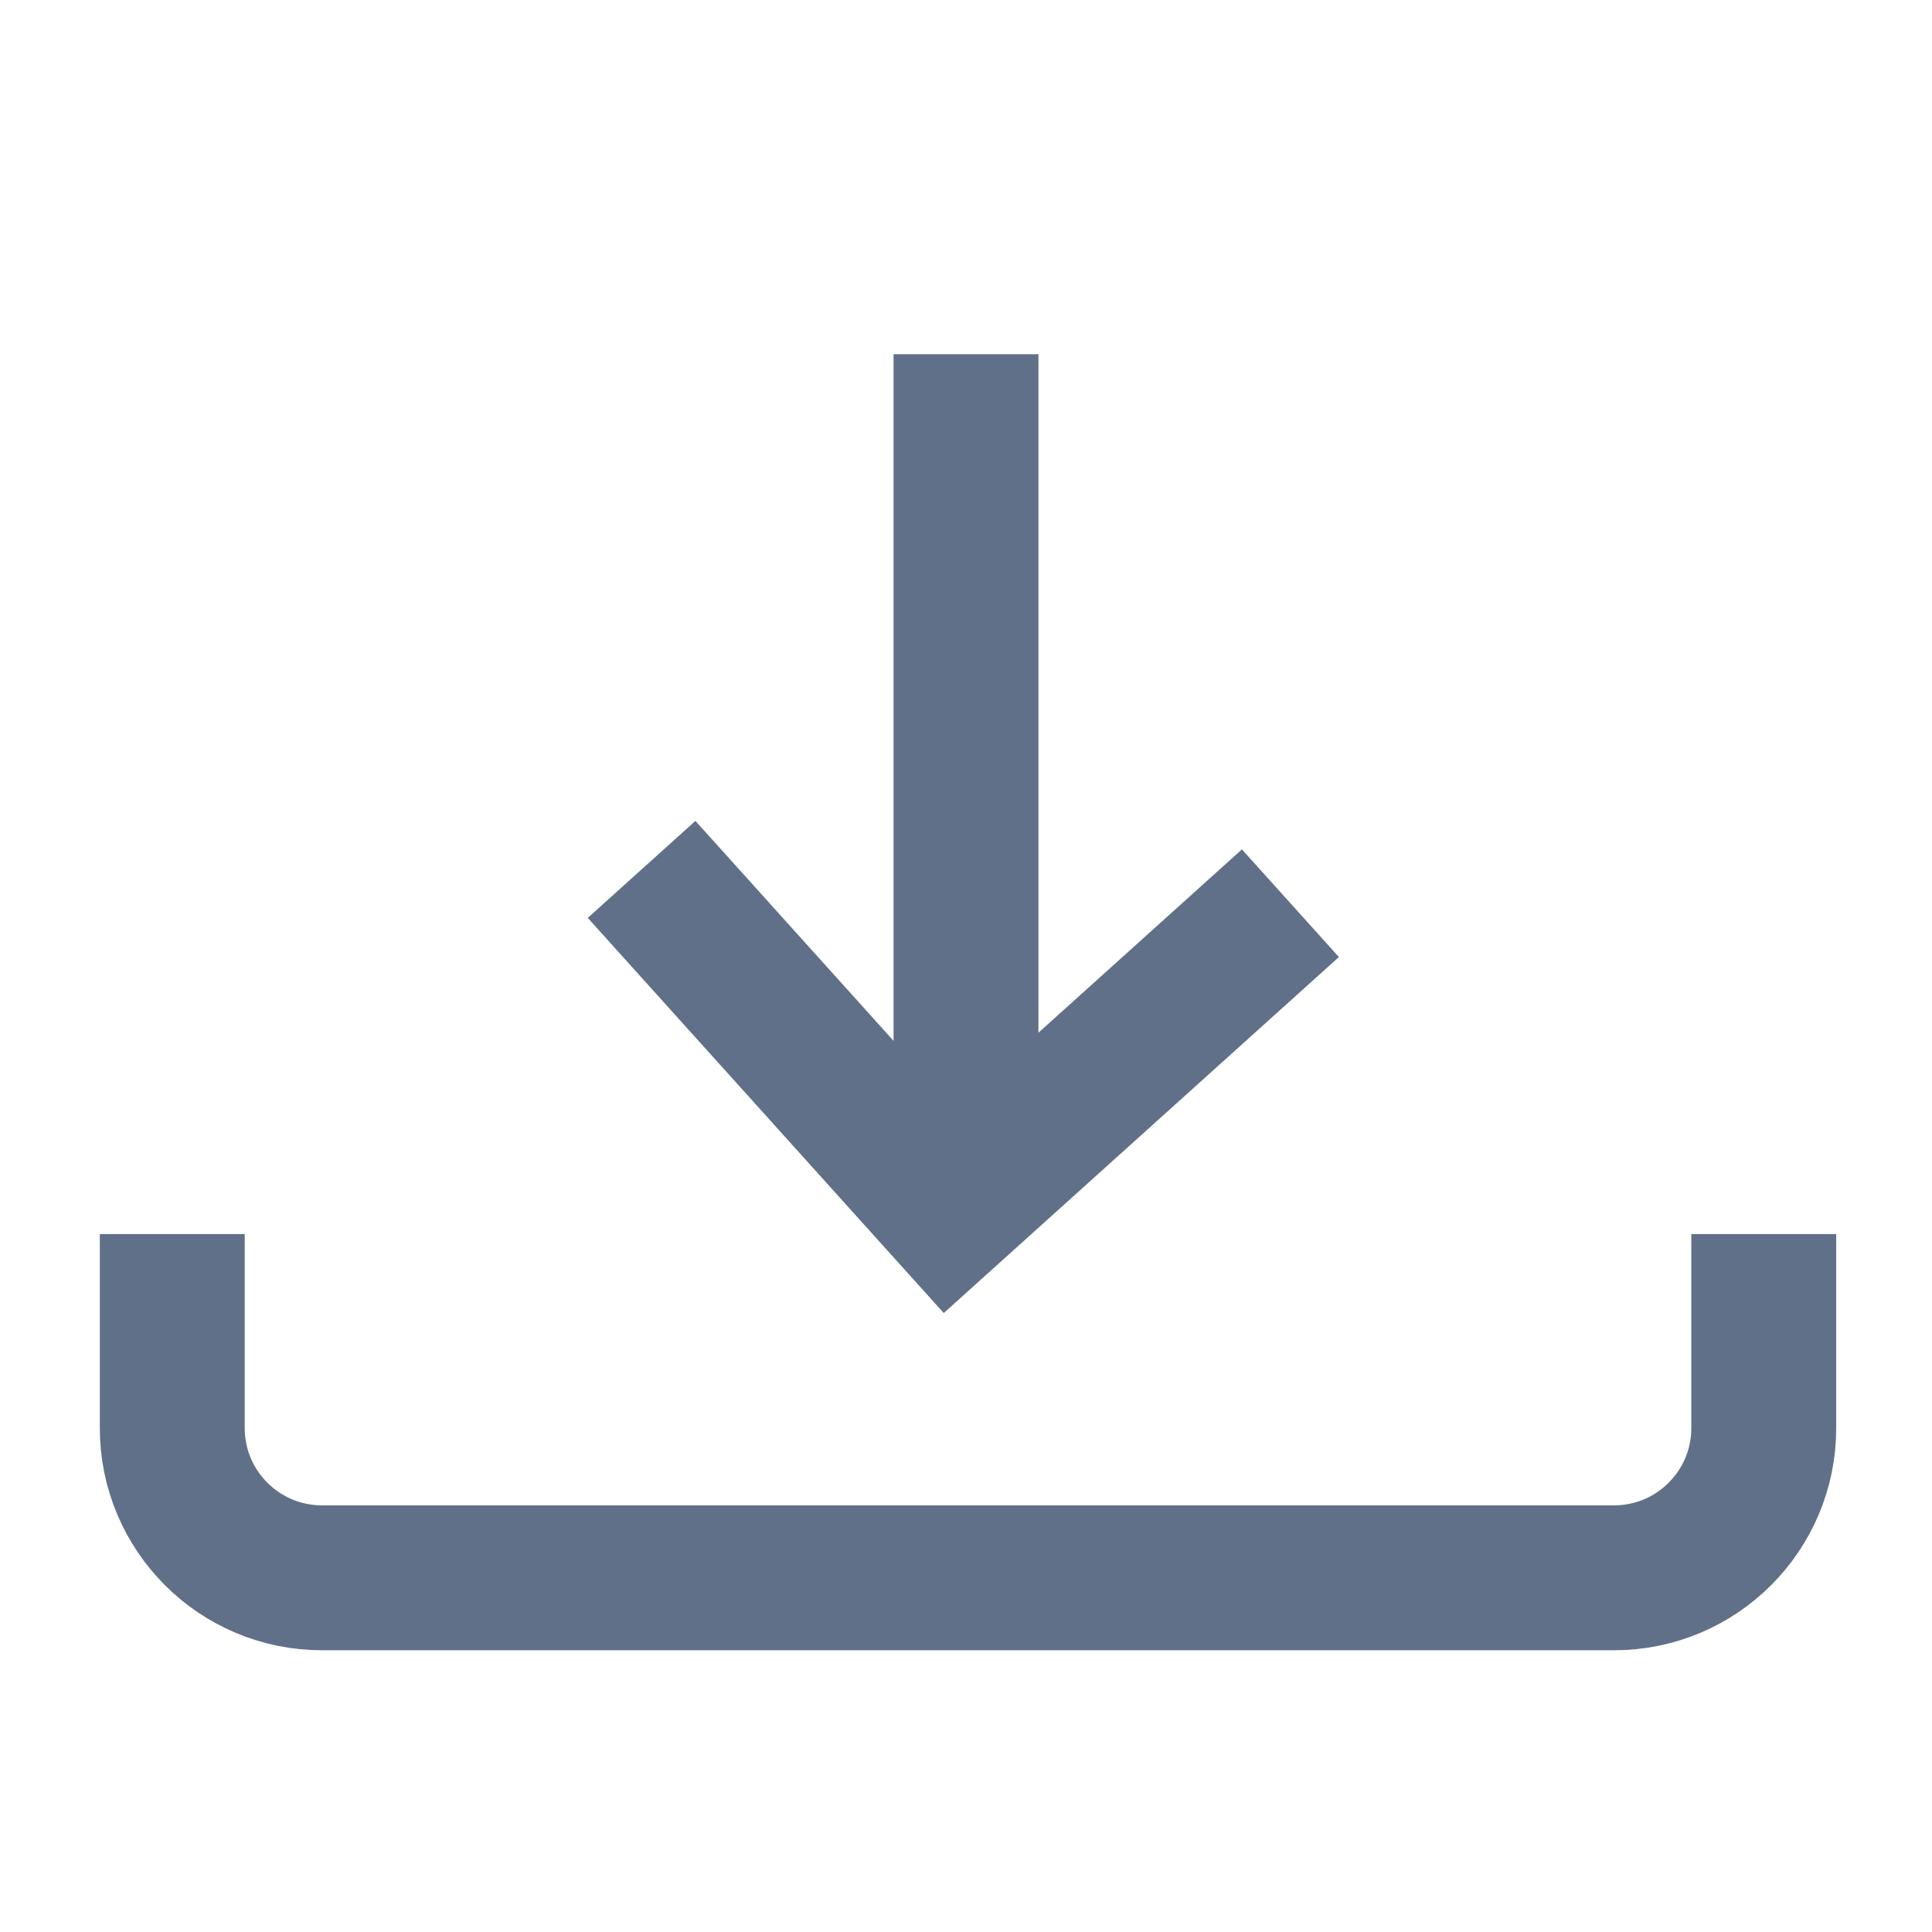
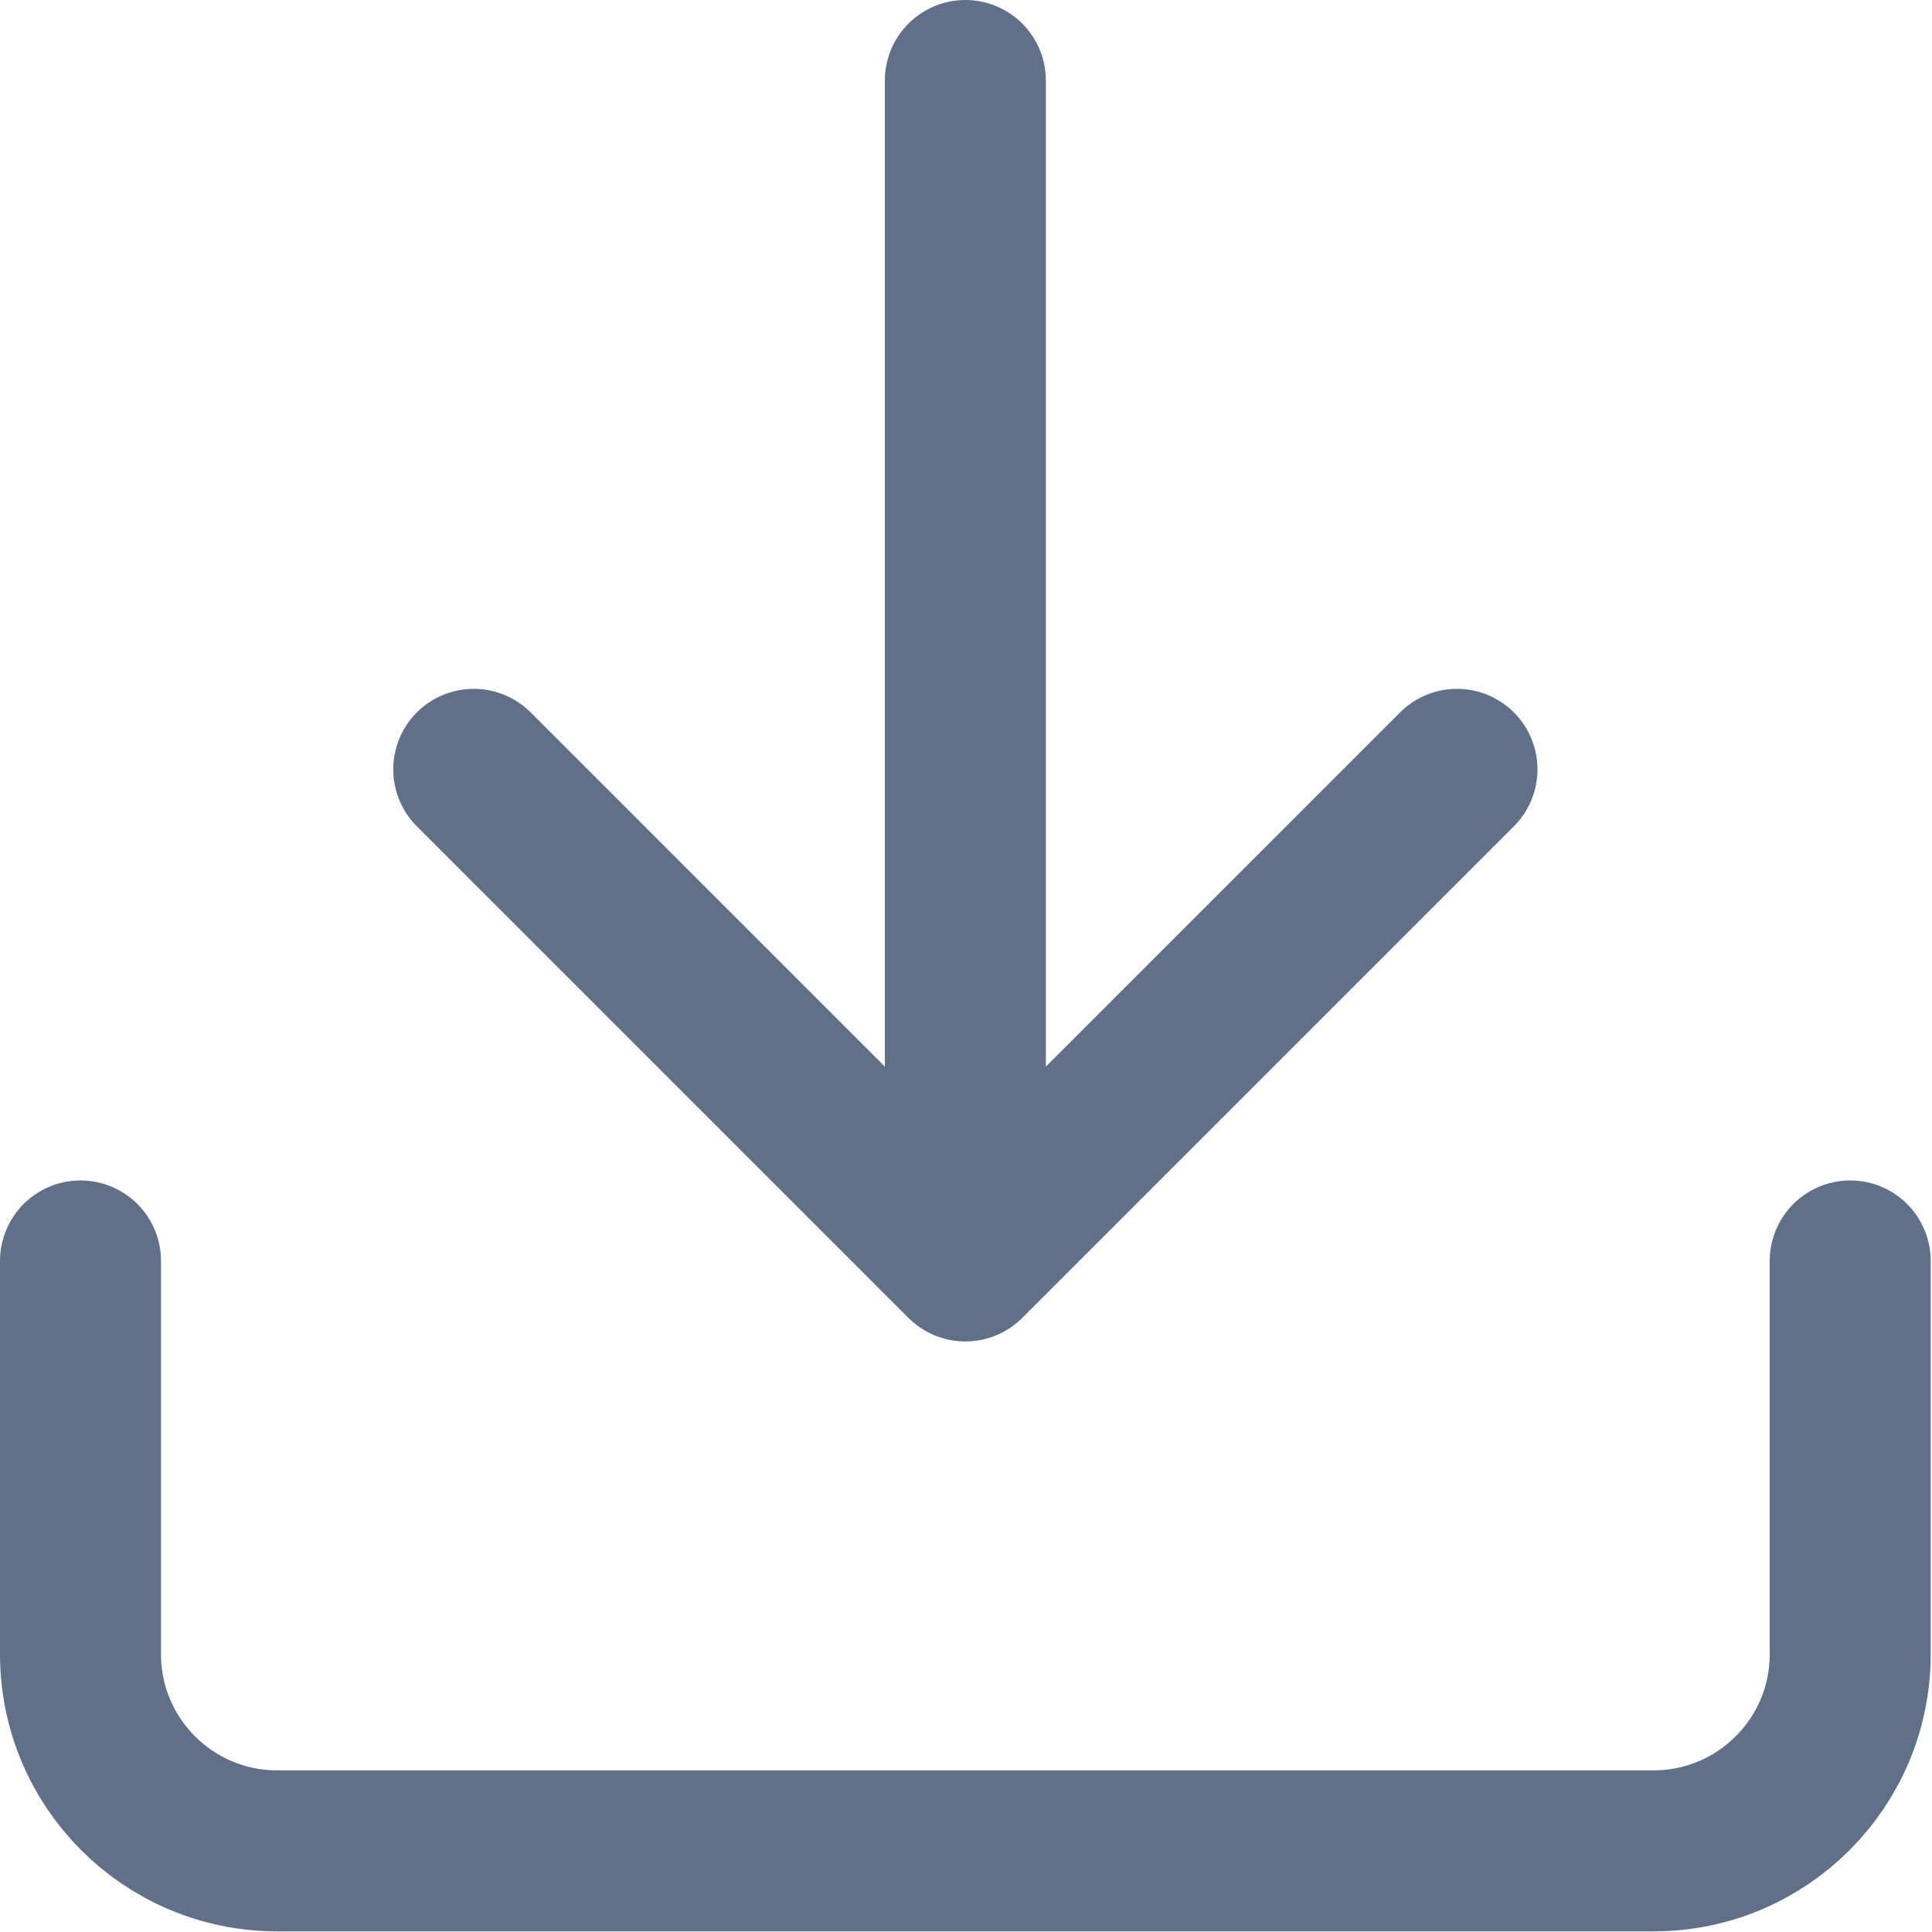
- <svg xmlns="http://www.w3.org/2000/svg" id="Layer_1" data-name="Layer 1" viewBox="0 0 24 24">
+ <svg xmlns="http://www.w3.org/2000/svg" width="24" height="24" viewBox="0 0 24 24">
  <defs>
-     <style>.cls-1,.cls-2{fill:none;stroke:#607088;stroke-width:1.8px;}.cls-1{stroke-miterlimit:10;}.cls-2{stroke-linejoin:round;}</style>
+     <clipPath id="clip-download">
+       <rect width="24" height="24" />
+     </clipPath>
  </defs>
-   <polyline class="cls-1" points="16.03 11.22 11.79 15.04 7.97 10.8" />
-   <path class="cls-2" d="M21.91,15.33v2.41a1.86,1.86,0,0,1-1.86,1.86H4a1.86,1.86,0,0,1-1.86-1.86V15.33" />
-   <line class="cls-2" x1="12" y1="4.4" x2="12" y2="14.2" />
+   <g id="download" clip-path="url(#clip-download)">
+     <g id="download-2" data-name="download" transform="translate(-2 -1.992)">
+       <path id="Path_844" data-name="Path 844" d="M24.984,15v4.885a2.443,2.443,0,0,1-2.443,2.443H5.443A2.443,2.443,0,0,1,3,19.885V15" transform="translate(0 2.656)" fill="none" stroke="#607088" stroke-linecap="round" stroke-linejoin="round" stroke-width="2" />
+       <path id="Path_845" data-name="Path 845" d="M7,10l6.107,6.107L19.214,10" transform="translate(0.885 1.549)" fill="none" stroke="#607088" stroke-linecap="round" stroke-linejoin="round" stroke-width="2" />
+       <line id="Line_80" data-name="Line 80" y1="14" transform="translate(13.992 2.992)" fill="none" stroke="#607088" stroke-linecap="round" stroke-linejoin="round" stroke-width="2" />
+     </g>
+   </g>
</svg>
